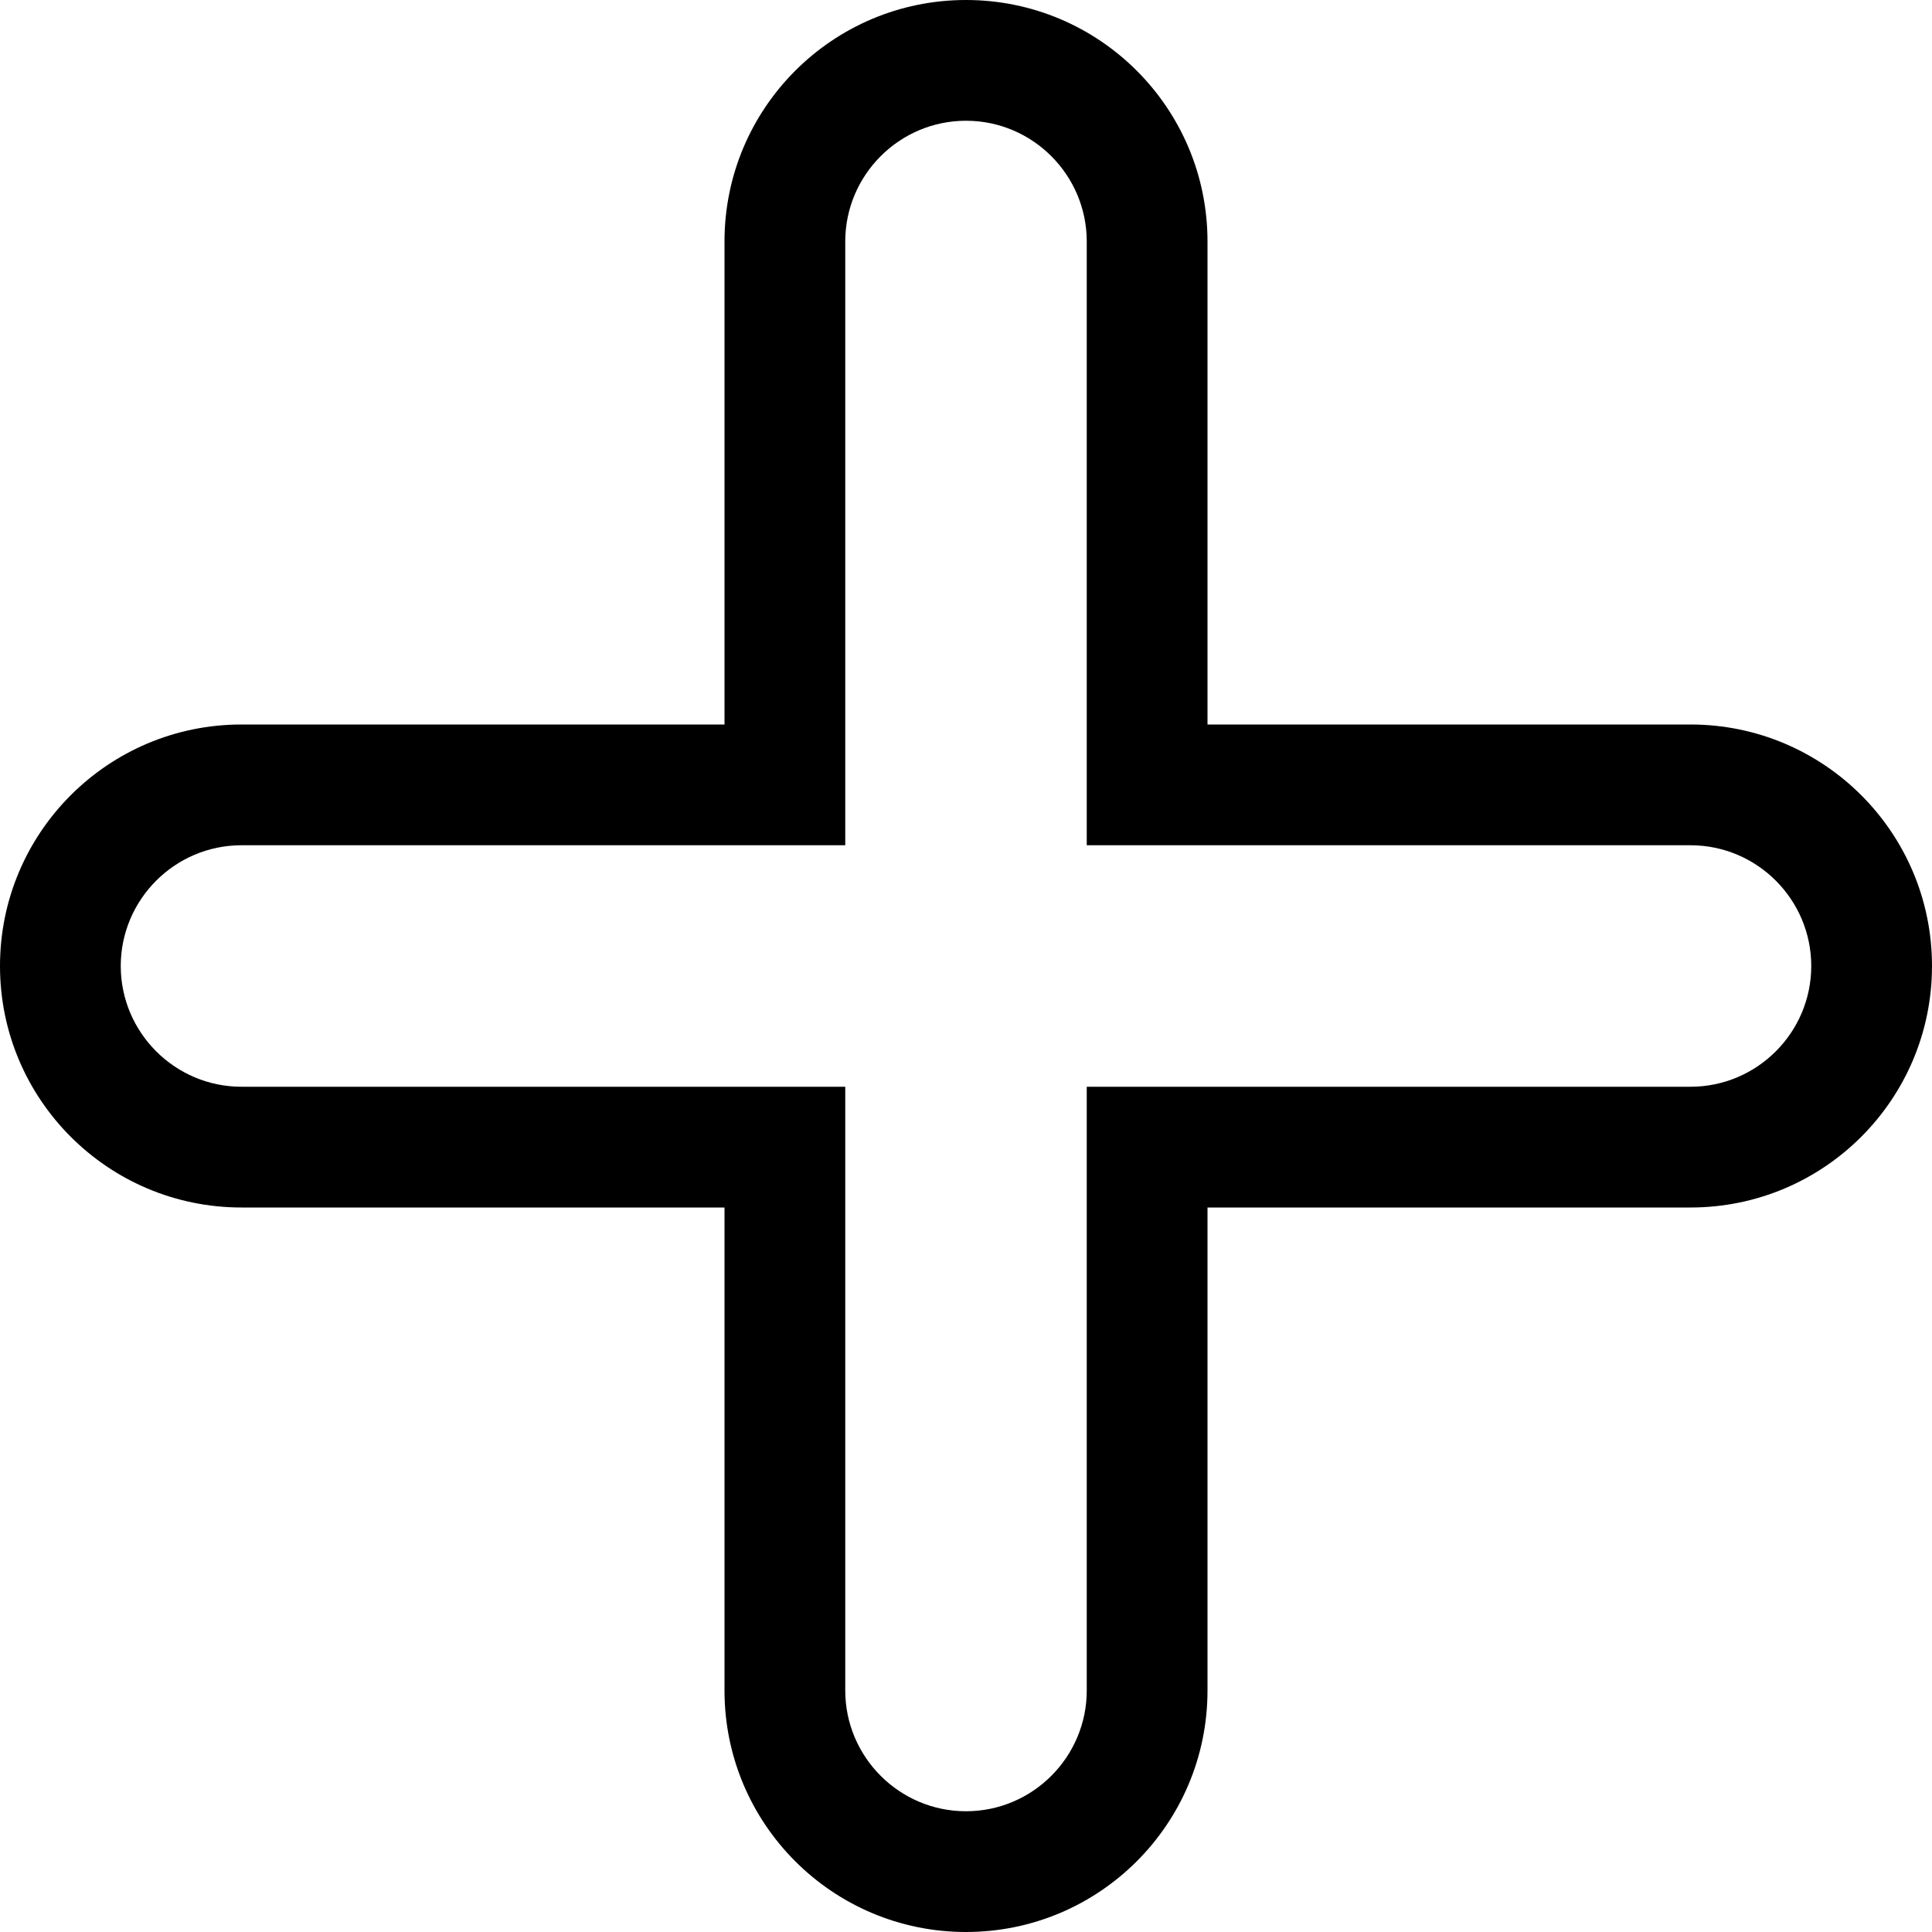
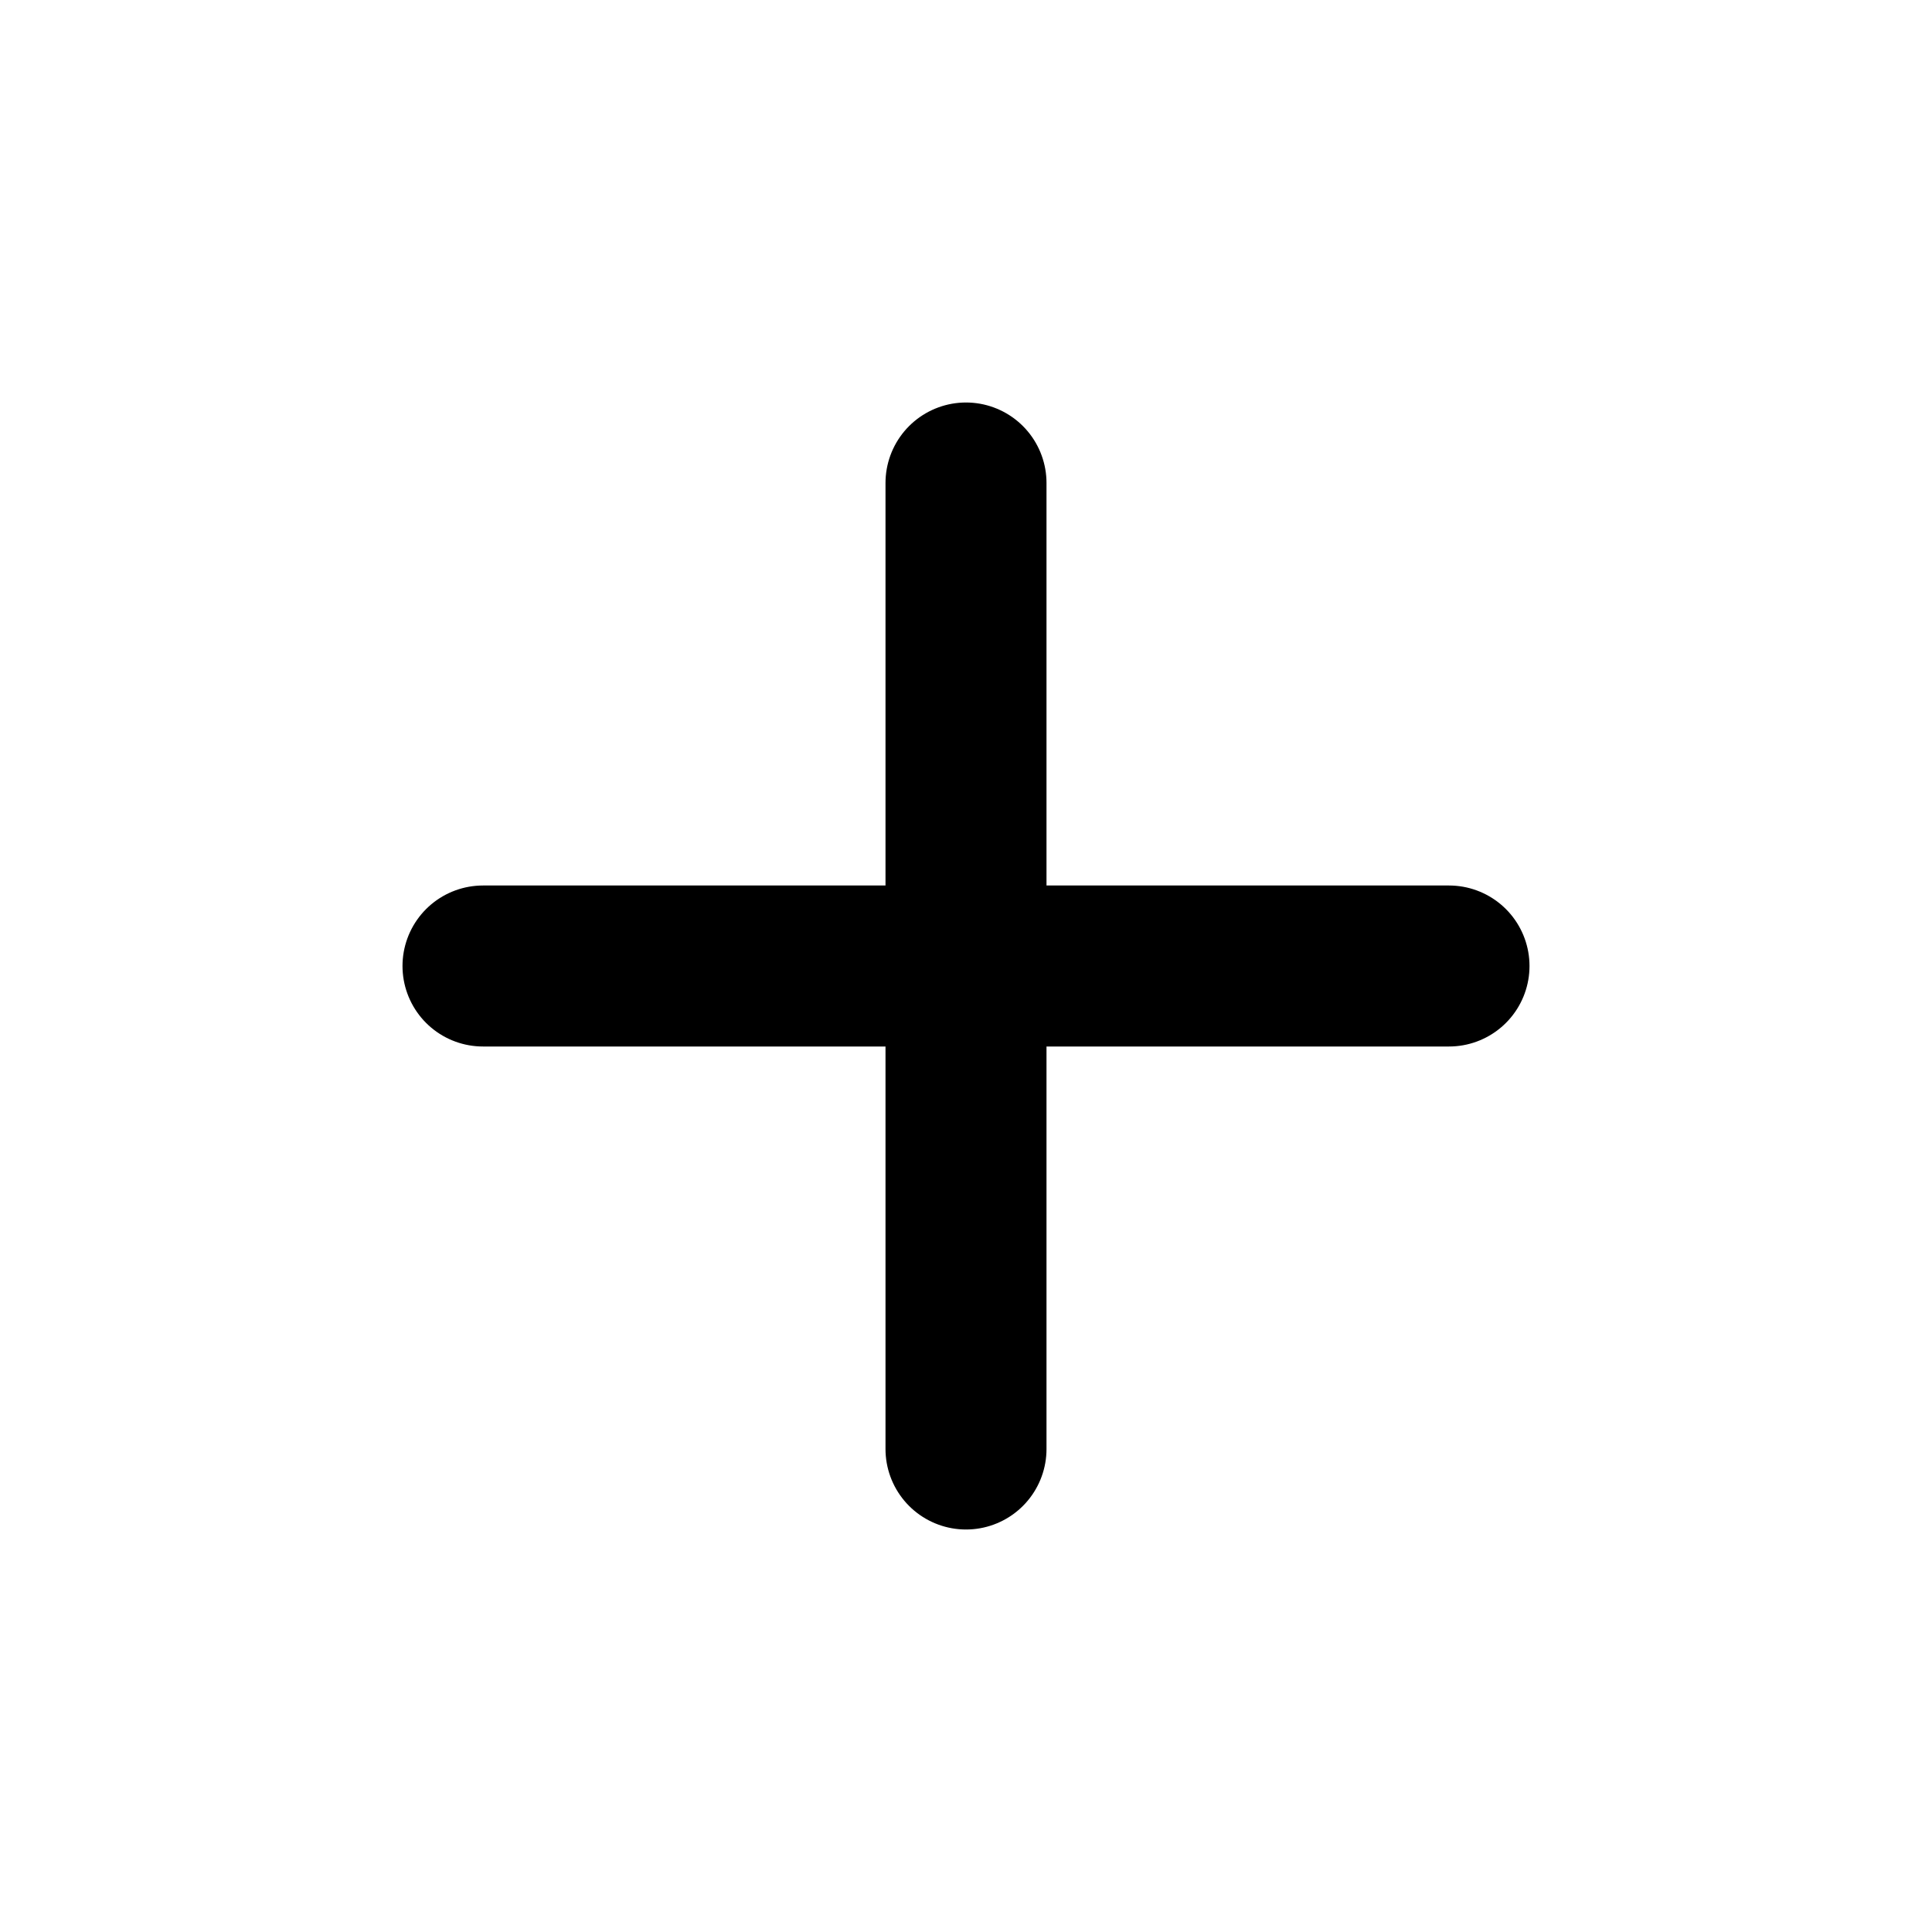
- <svg xmlns="http://www.w3.org/2000/svg" width="800px" height="800px" viewBox="0 0 32 32" version="1.1">
-   <defs>
- 
- </defs>
-   <g id="Page-1" stroke="none" stroke-width="1" fill="none" fill-rule="evenodd">
-     <g id="Icon-Set" transform="translate(-360, -1035)" fill="#000000">
-       <path d="M388,1053 L378,1053 L378,1063 C378,1064.1 377.104,1065 376,1065 C374.896,1065 374,1064.1 374,1063 L374,1053 L364,1053 C362.896,1053 362,1052.1 362,1051 C362,1049.9 362.896,1049 364,1049 L374,1049 L374,1039 C374,1037.9 374.896,1037 376,1037 C377.104,1037 378,1037.9 378,1039 L378,1049 L388,1049 C389.104,1049 390,1049.9 390,1051 C390,1052.1 389.104,1053 388,1053 L388,1053 Z M388,1047 L380,1047 L380,1039 C380,1036.79 378.209,1035 376,1035 C373.791,1035 372,1036.79 372,1039 L372,1047 L364,1047 C361.791,1047 360,1048.79 360,1051 C360,1053.21 361.791,1055 364,1055 L372,1055 L372,1063 C372,1065.21 373.791,1067 376,1067 C378.209,1067 380,1065.21 380,1063 L380,1055 L388,1055 C390.209,1055 392,1053.21 392,1051 C392,1048.79 390.209,1047 388,1047 L388,1047 Z" id="plus">
- 
- </path>
-     </g>
-   </g>
+ <svg xmlns="http://www.w3.org/2000/svg" width="800px" height="800px" viewBox="0 0 24 24" fill="none">
+   <path d="M6 12H18M12 6V18" stroke="#000000" stroke-width="2" stroke-linecap="round" stroke-linejoin="round" />
</svg>
